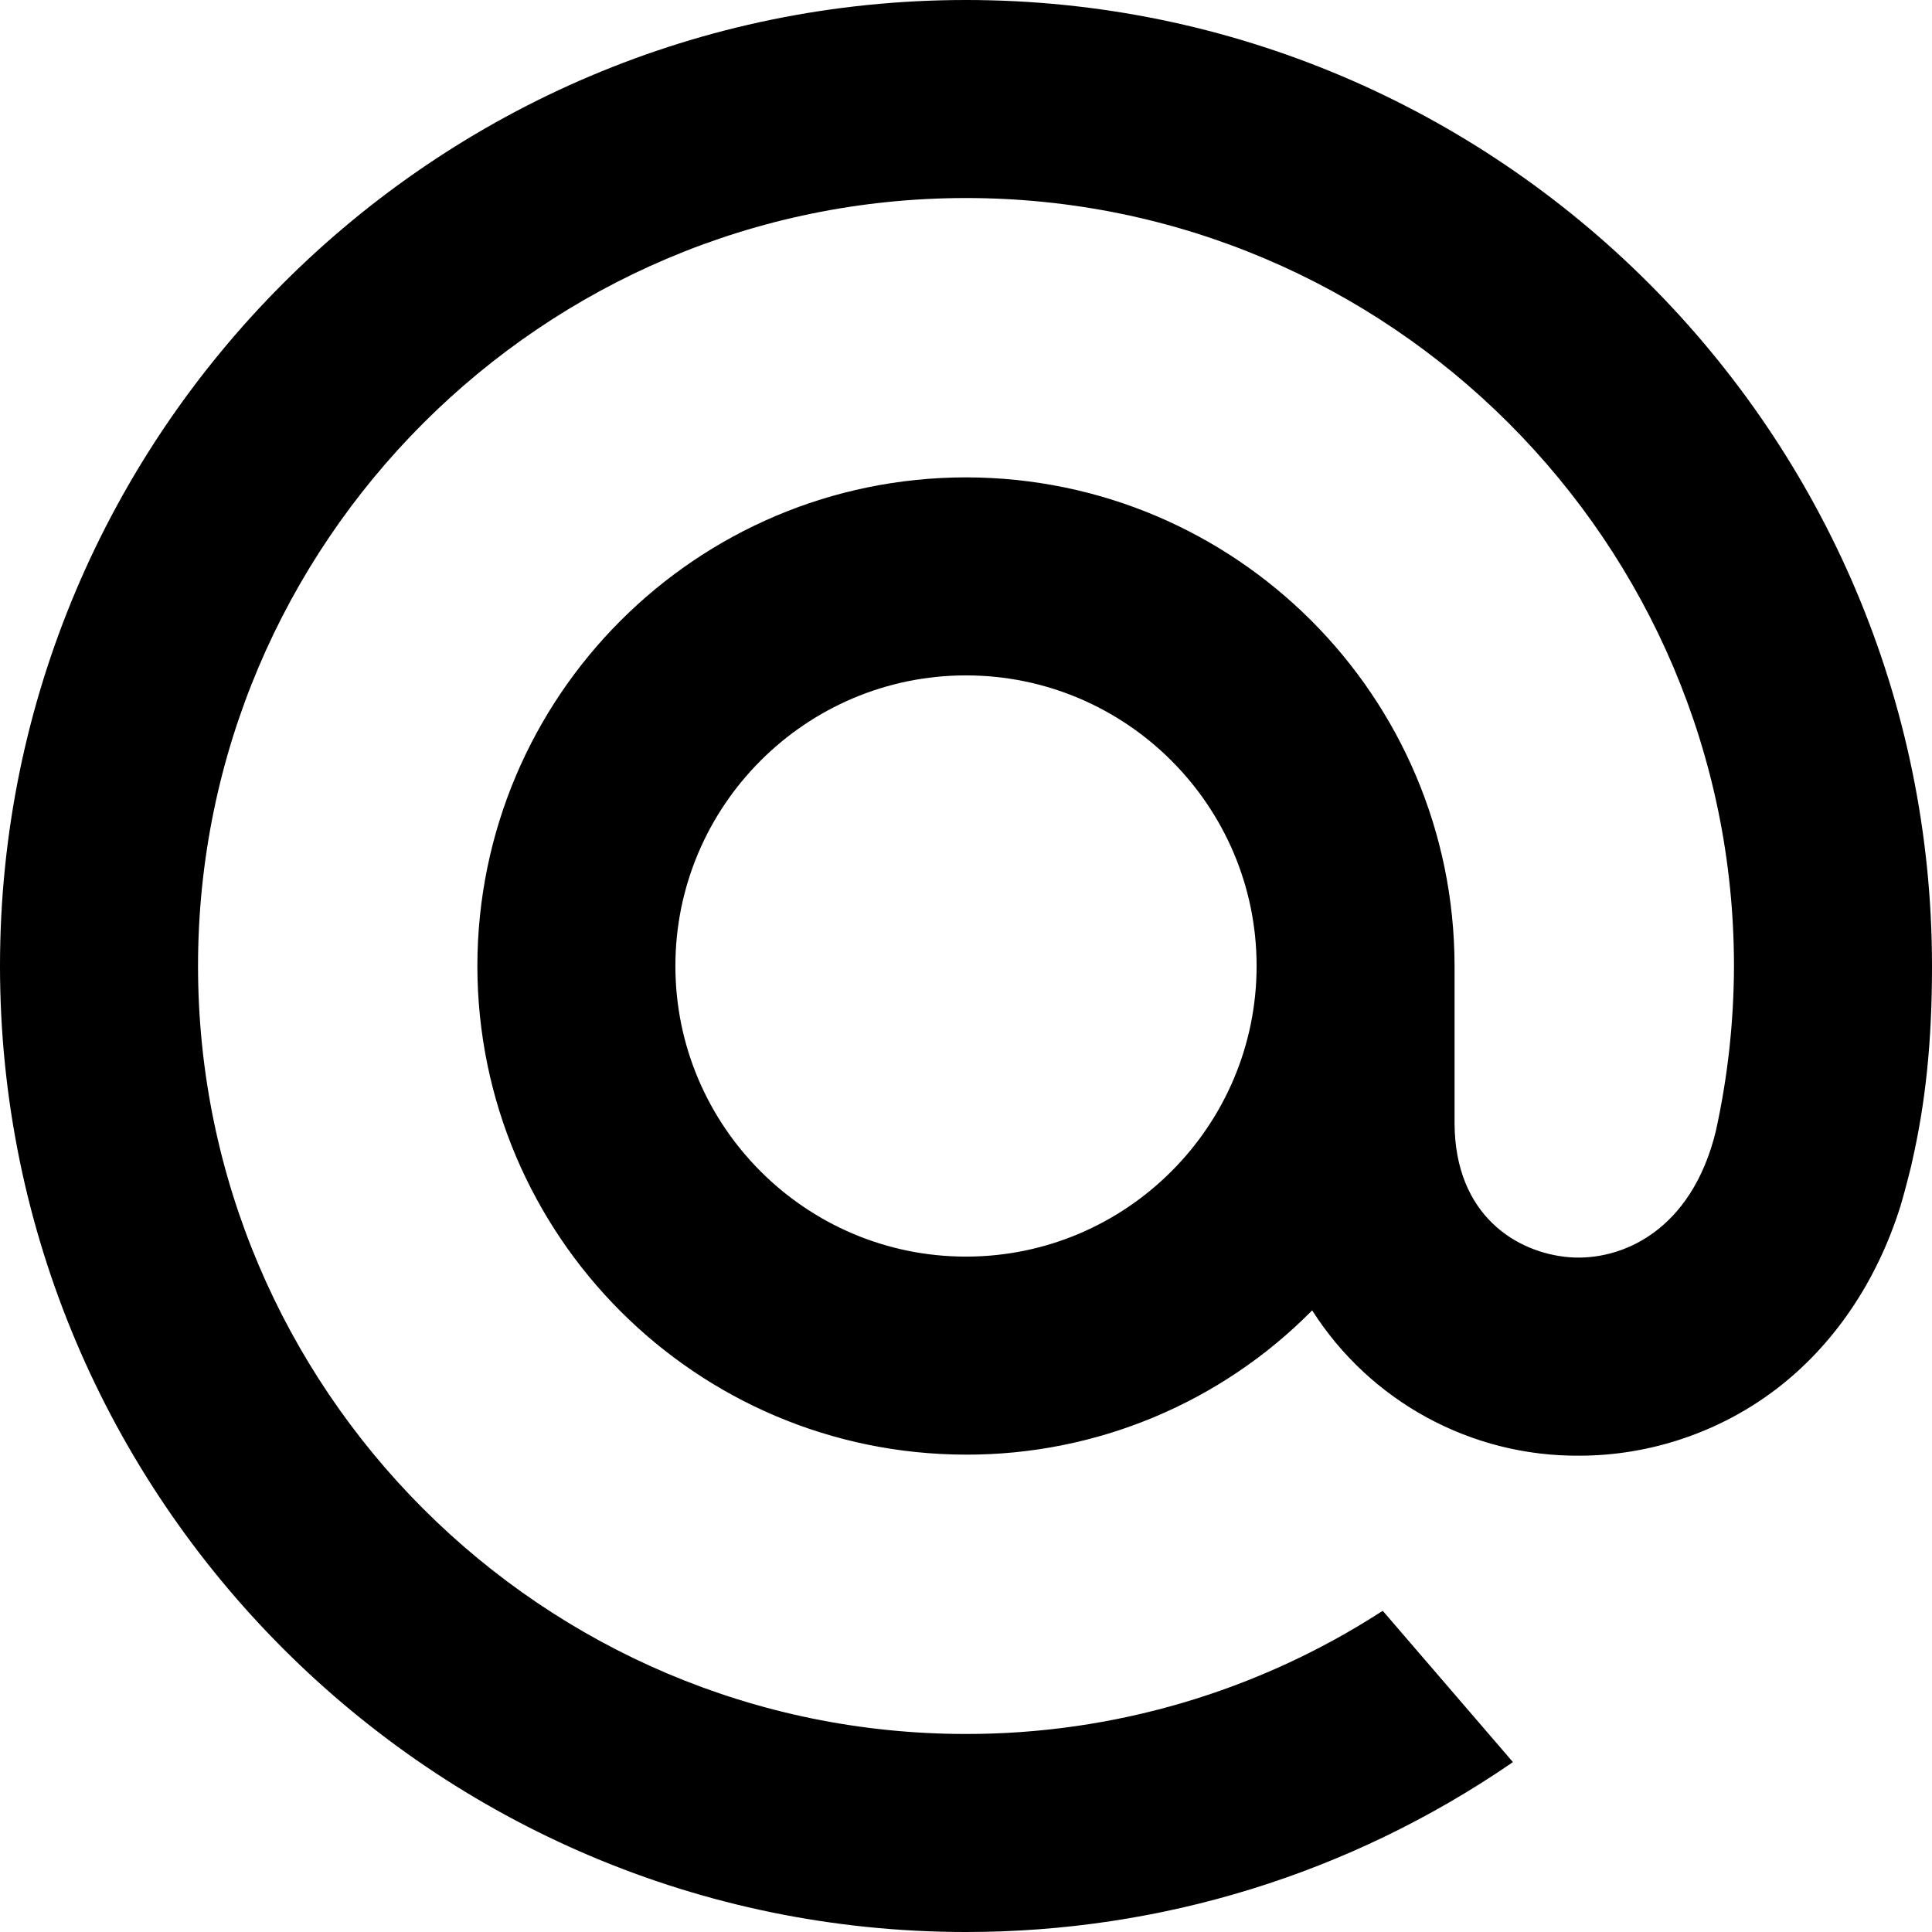
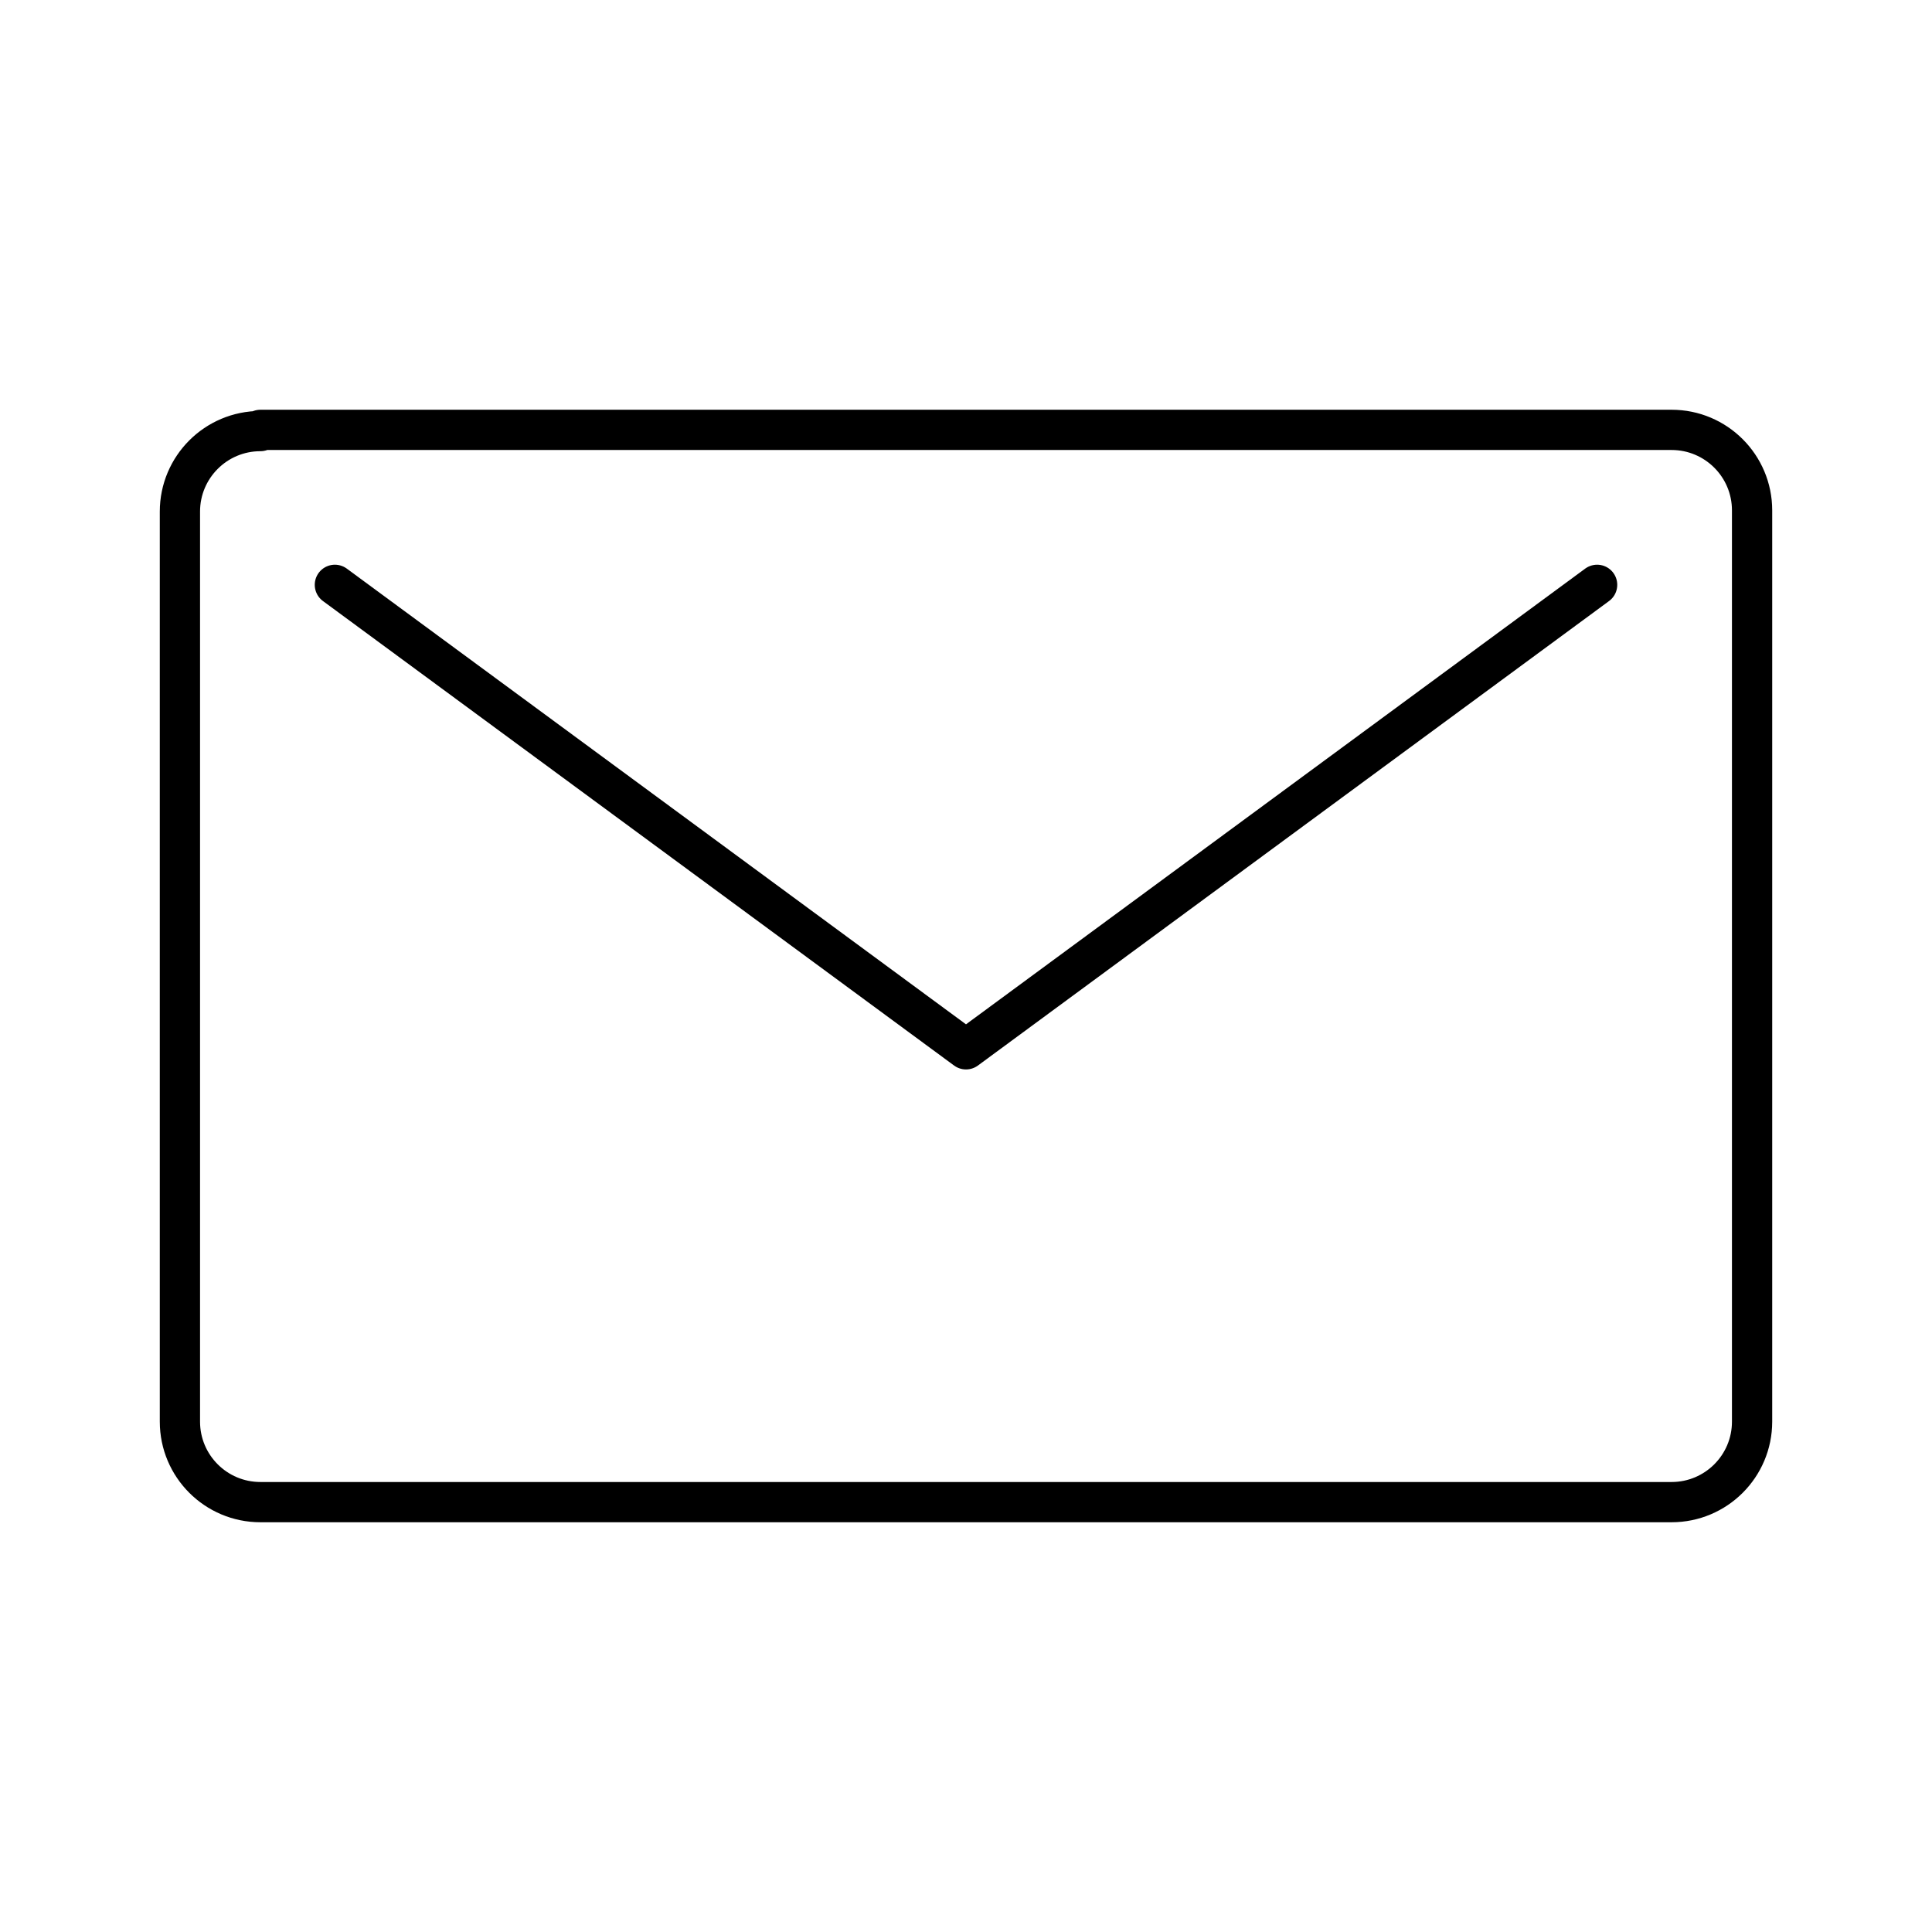
- <svg xmlns="http://www.w3.org/2000/svg" role="img" viewBox="0 0 24 24">
-   <path d="M15.61 12c0 1.99-1.62 3.61-3.61 3.61-1.99 0-3.61-1.62-3.61-3.61 0-1.99 1.62-3.61 3.61-3.61 1.99 0 3.61 1.62 3.61 3.61M12 0C5.383 0 0 5.383 0 12s5.383 12 12 12c2.424 0 4.761-.722 6.76-2.087l.034-.024-1.617-1.879-.027.017A9.494 9.494 0 0 1 12 21.54c-5.26 0-9.54-4.28-9.54-9.54 0-5.26 4.28-9.54 9.54-9.54 5.26 0 9.54 4.28 9.54 9.54a9.63 9.63 0 0 1-.225 2.05c-.301 1.239-1.169 1.618-1.82 1.568-.654-.053-1.42-.52-1.426-1.661V12A6.076 6.076 0 0 0 12 5.93 6.076 6.076 0 0 0 5.93 12 6.076 6.076 0 0 0 12 18.07a6.02 6.02 0 0 0 4.3-1.792 3.9 3.9 0 0 0 3.32 1.805c.874 0 1.74-.292 2.437-.821.719-.547 1.256-1.336 1.553-2.285.047-.154.135-.504.135-.507l.002-.013c.175-.76.253-1.52.253-2.457 0-6.617-5.383-12-12-12" />
+ <svg xmlns="http://www.w3.org/2000/svg" width="800px" height="800px" viewBox="0 0 48 48" id="Layer_2" data-name="Layer 2">
+   <defs>
+     <style>.cls-1{fill:none;stroke:#000000;stroke-linecap:round;stroke-linejoin:round;}</style>
+   </defs>
+   <path class="cls-1" d="M6.47,10.71a2,2,0,0,0-2,2h0V35.32a2,2,0,0,0,2,2H41.53a2,2,0,0,0,2-2h0V12.68a2,2,0,0,0-2-2H6.47Zm33.21,3.82L24,26.07,8.32,14.53" />
</svg>
